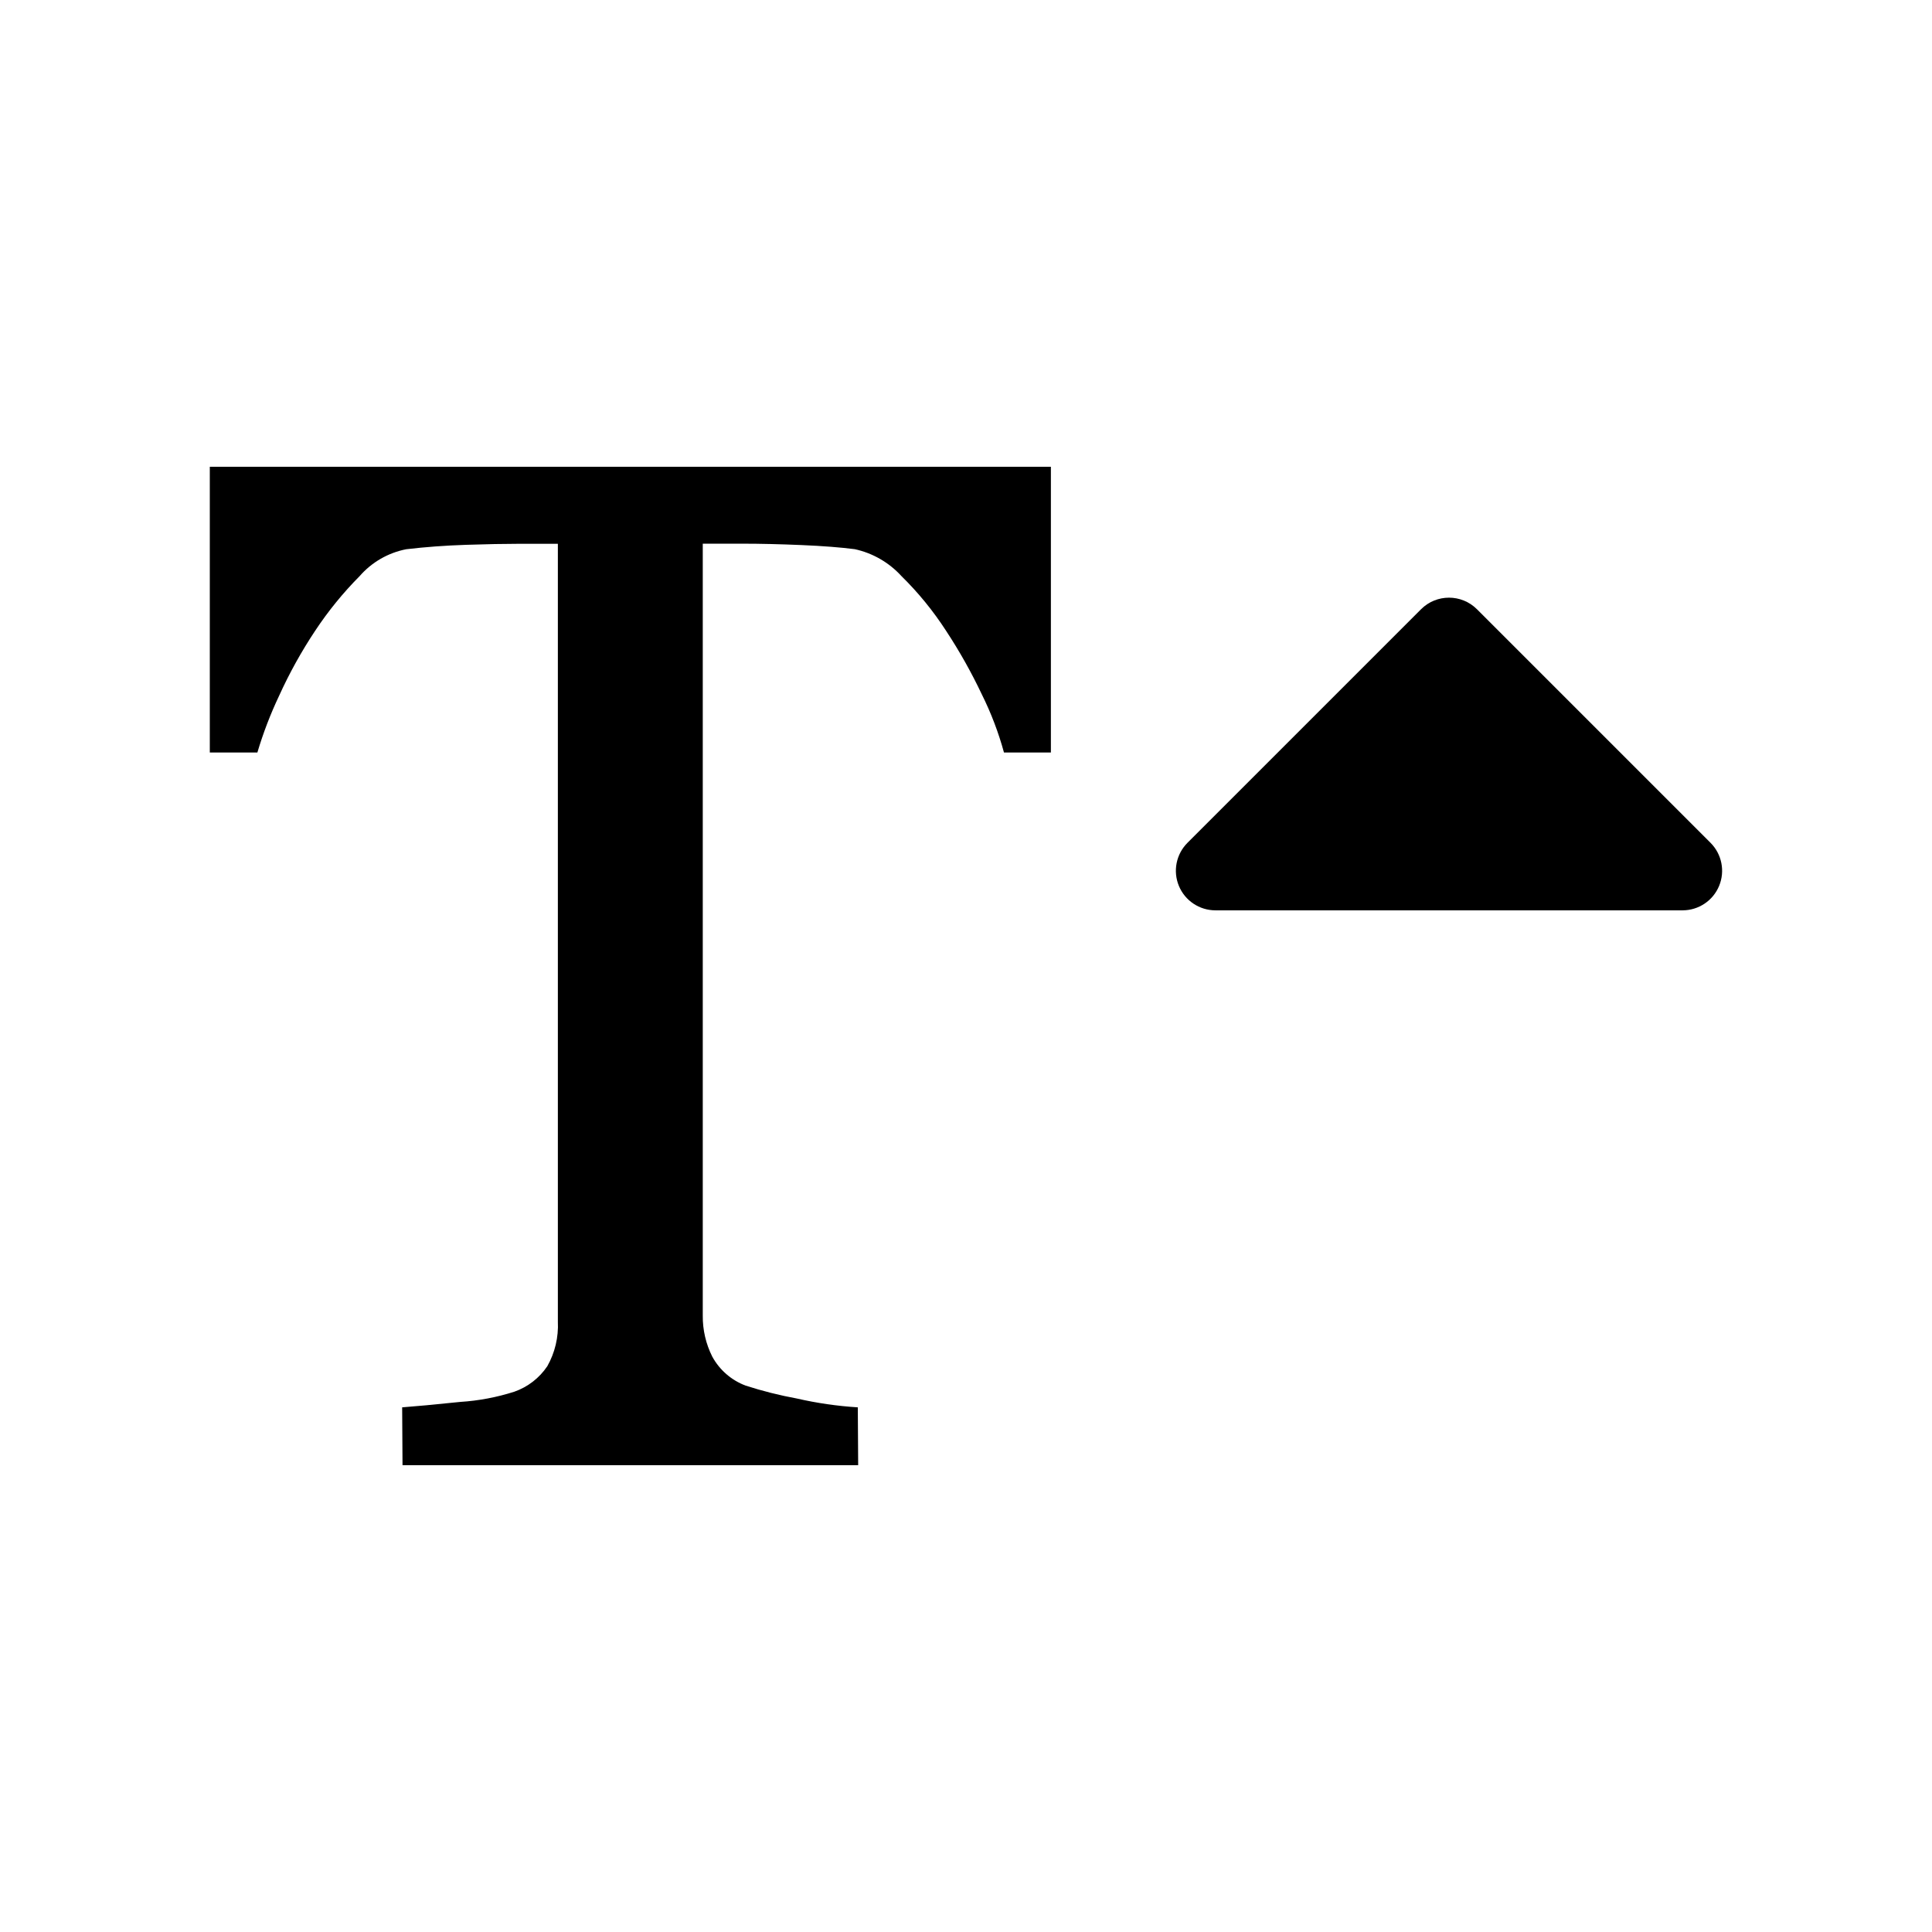
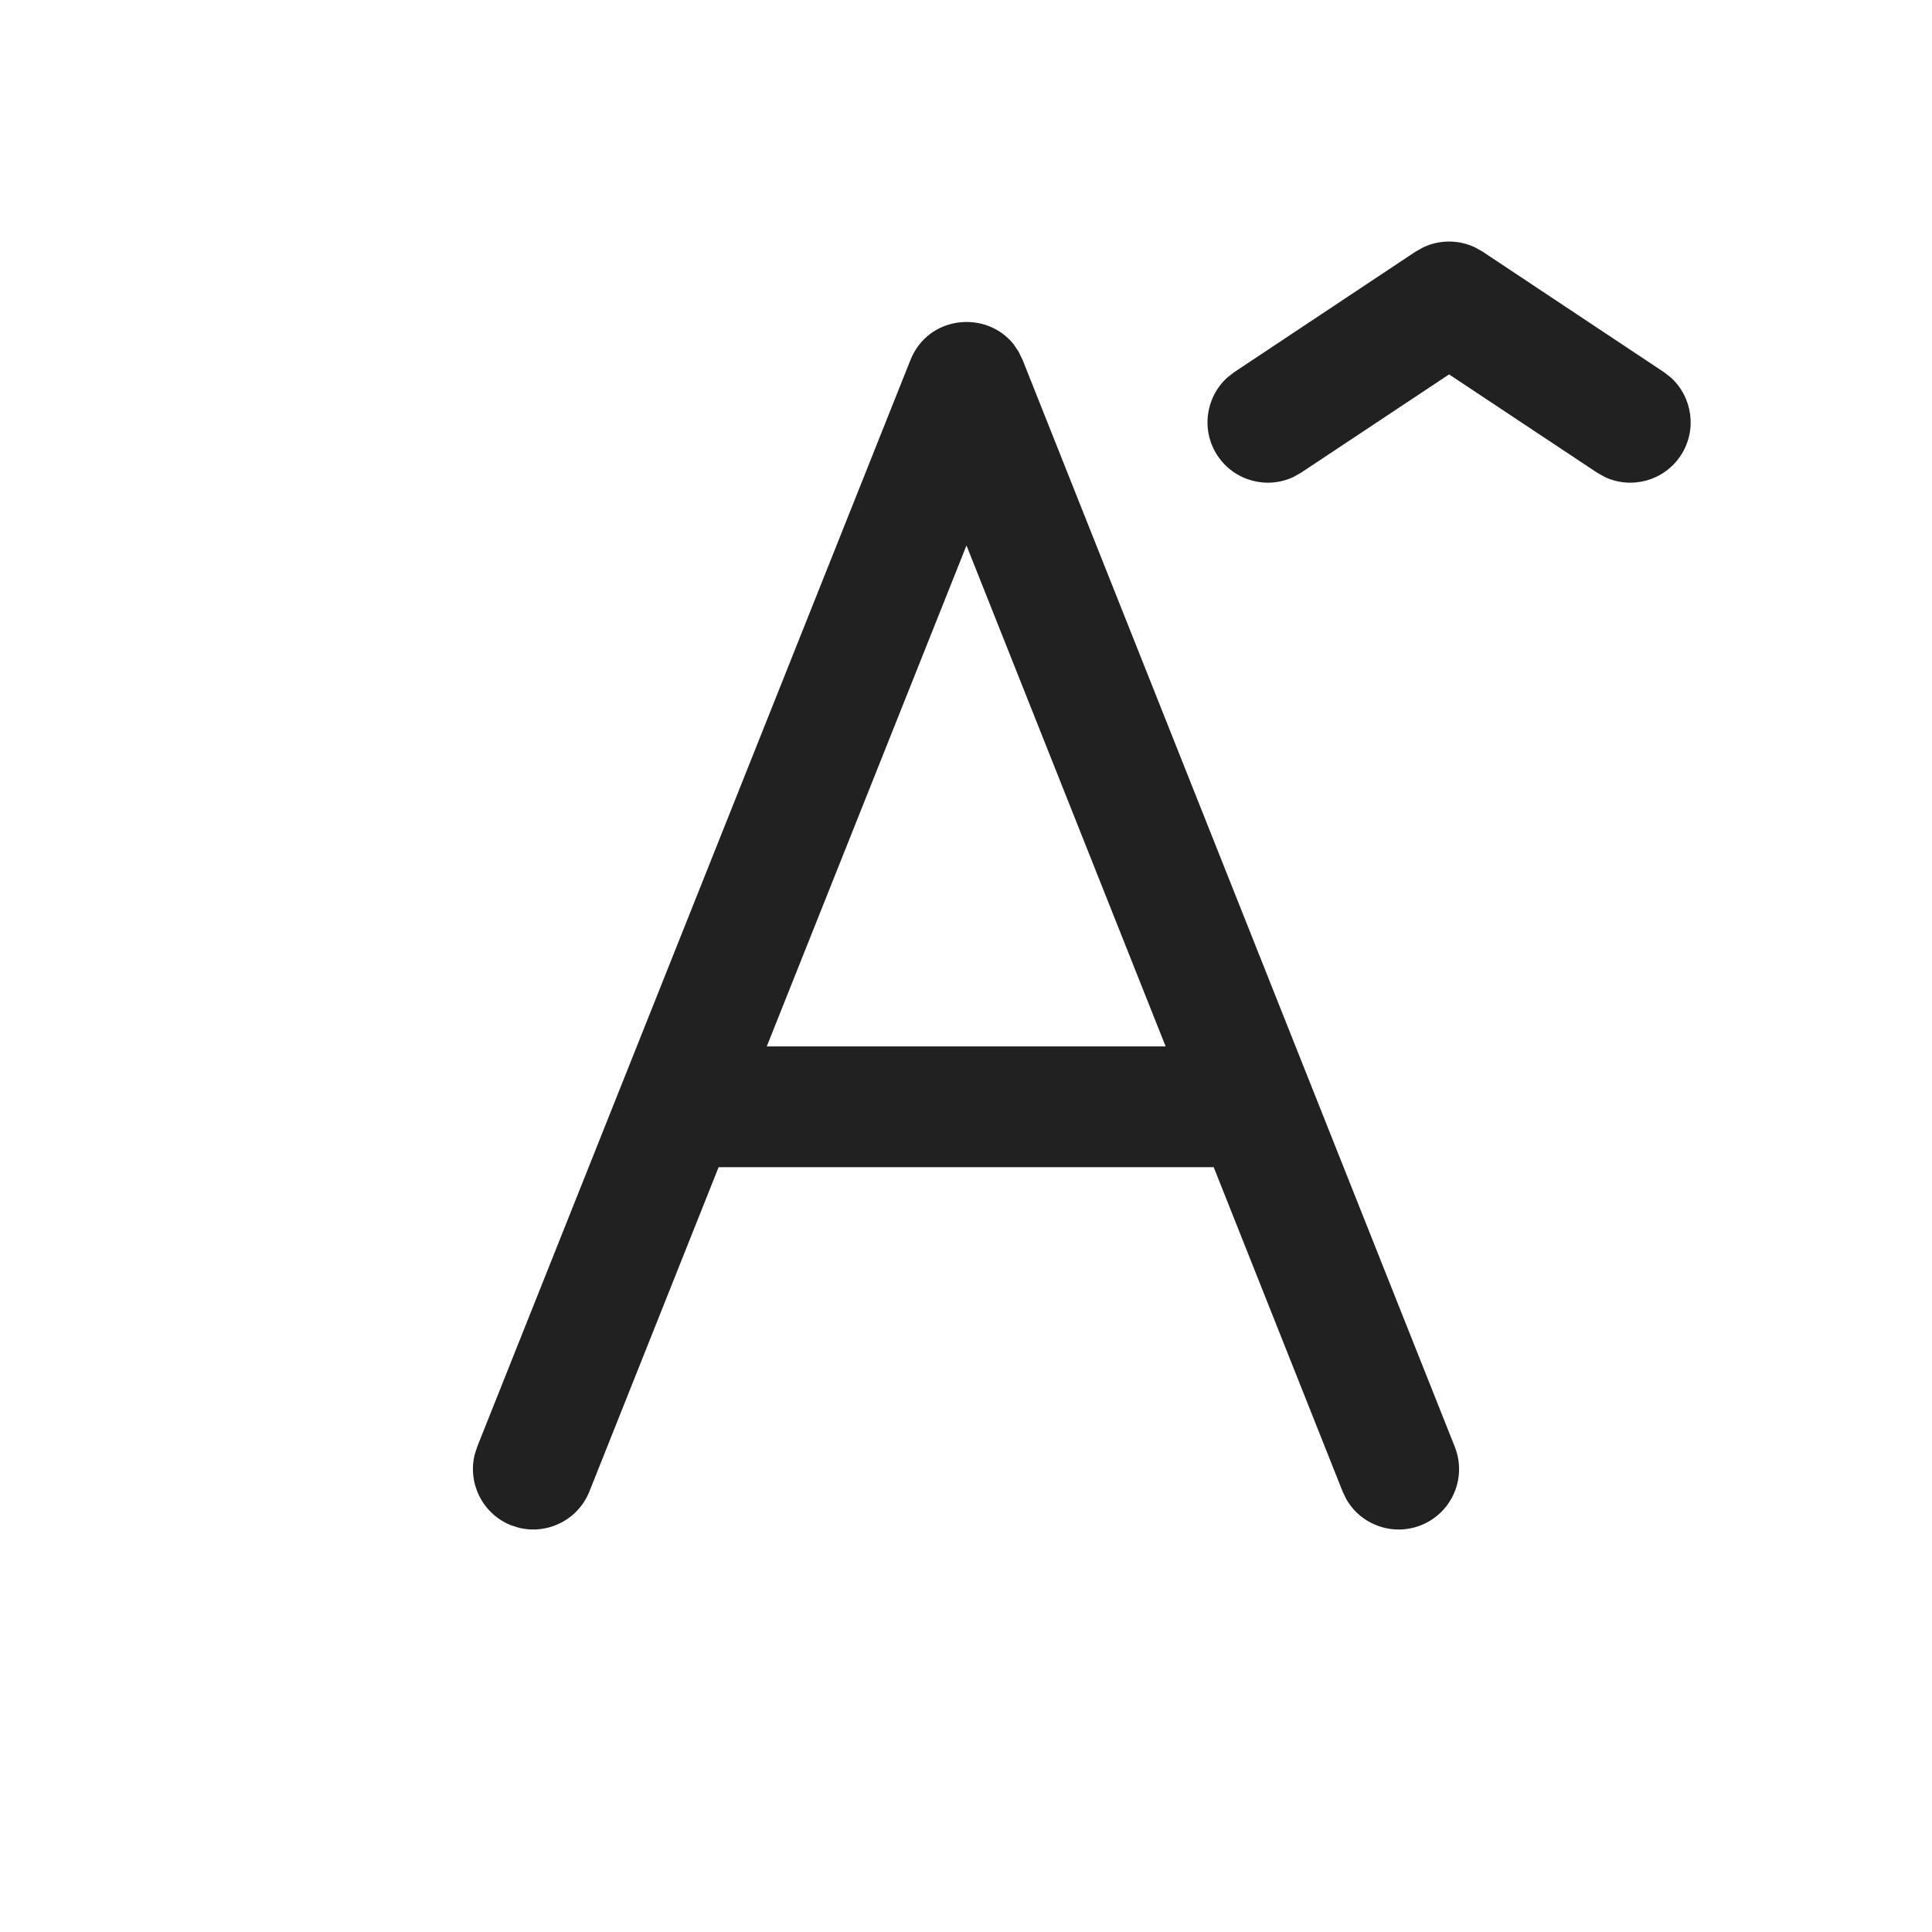
- <svg xmlns="http://www.w3.org/2000/svg" viewBox="0 0 32 32">
-   <path d="M17.406,12.464h-.777a5.285,5.285,0,0,0-.367-.963,8.662,8.662,0,0,0-.592-1.053,5.328,5.328,0,0,0-.74-.907,1.471,1.471,0,0,0-.773-.445c-.234-.03-.527-.053-.88-.068s-.681-.023-.982-.023h-.655V21.79a1.48,1.48,0,0,0,.158.681,1.05,1.05,0,0,0,.552.479,6.673,6.673,0,0,0,.85.214,6.251,6.251,0,0,0,1.008.146l.006.958H6.667l-.006-.958q.315-.023.963-.09a3.709,3.709,0,0,0,.895-.169,1.094,1.094,0,0,0,.546-.422,1.367,1.367,0,0,0,.175-.738V9.007H8.587q-.349,0-.867.017t-.991.073a1.372,1.372,0,0,0-.772.445,5.923,5.923,0,0,0-.738.907A7.655,7.655,0,0,0,4.623,11.524a6.529,6.529,0,0,0-.36.94h-.788V7.731H17.406Z" />
-   <path d="M27.87,15.078H20.131a.655.655,0,0,1-.463-1.118l3.869-3.869a.655.655,0,0,1,.926,0l3.869,3.869A.655.655,0,0,1,27.87,15.078Z" />
+ <svg xmlns="http://www.w3.org/2000/svg" viewBox="0 0 24 24" fill="none">
+   <path d="M12.591 4.276L12.653 4.368L12.704 4.473L18.072 17.973C18.225 18.358 18.037 18.794 17.652 18.947C17.299 19.087 16.903 18.941 16.722 18.619L16.678 18.527L15.077 14.499H8.927L7.322 18.527C7.181 18.88 6.803 19.067 6.444 18.978L6.347 18.947C5.995 18.806 5.808 18.427 5.897 18.069L5.928 17.972L11.31 4.472C11.532 3.916 12.252 3.851 12.591 4.276ZM12.006 6.776L9.525 12.999H14.48L12.006 6.776ZM17.683 3.071C17.884 2.977 18.117 2.977 18.319 3.071L18.416 3.125L20.667 4.621L20.755 4.689C21.026 4.934 21.085 5.347 20.877 5.661C20.668 5.975 20.265 6.081 19.934 5.925L19.837 5.87L18.001 4.651L16.165 5.87L16.068 5.925C15.737 6.081 15.334 5.975 15.125 5.661C14.917 5.347 14.976 4.934 15.247 4.689L15.335 4.621L17.586 3.125L17.683 3.071Z" fill="#212121" />
</svg>
